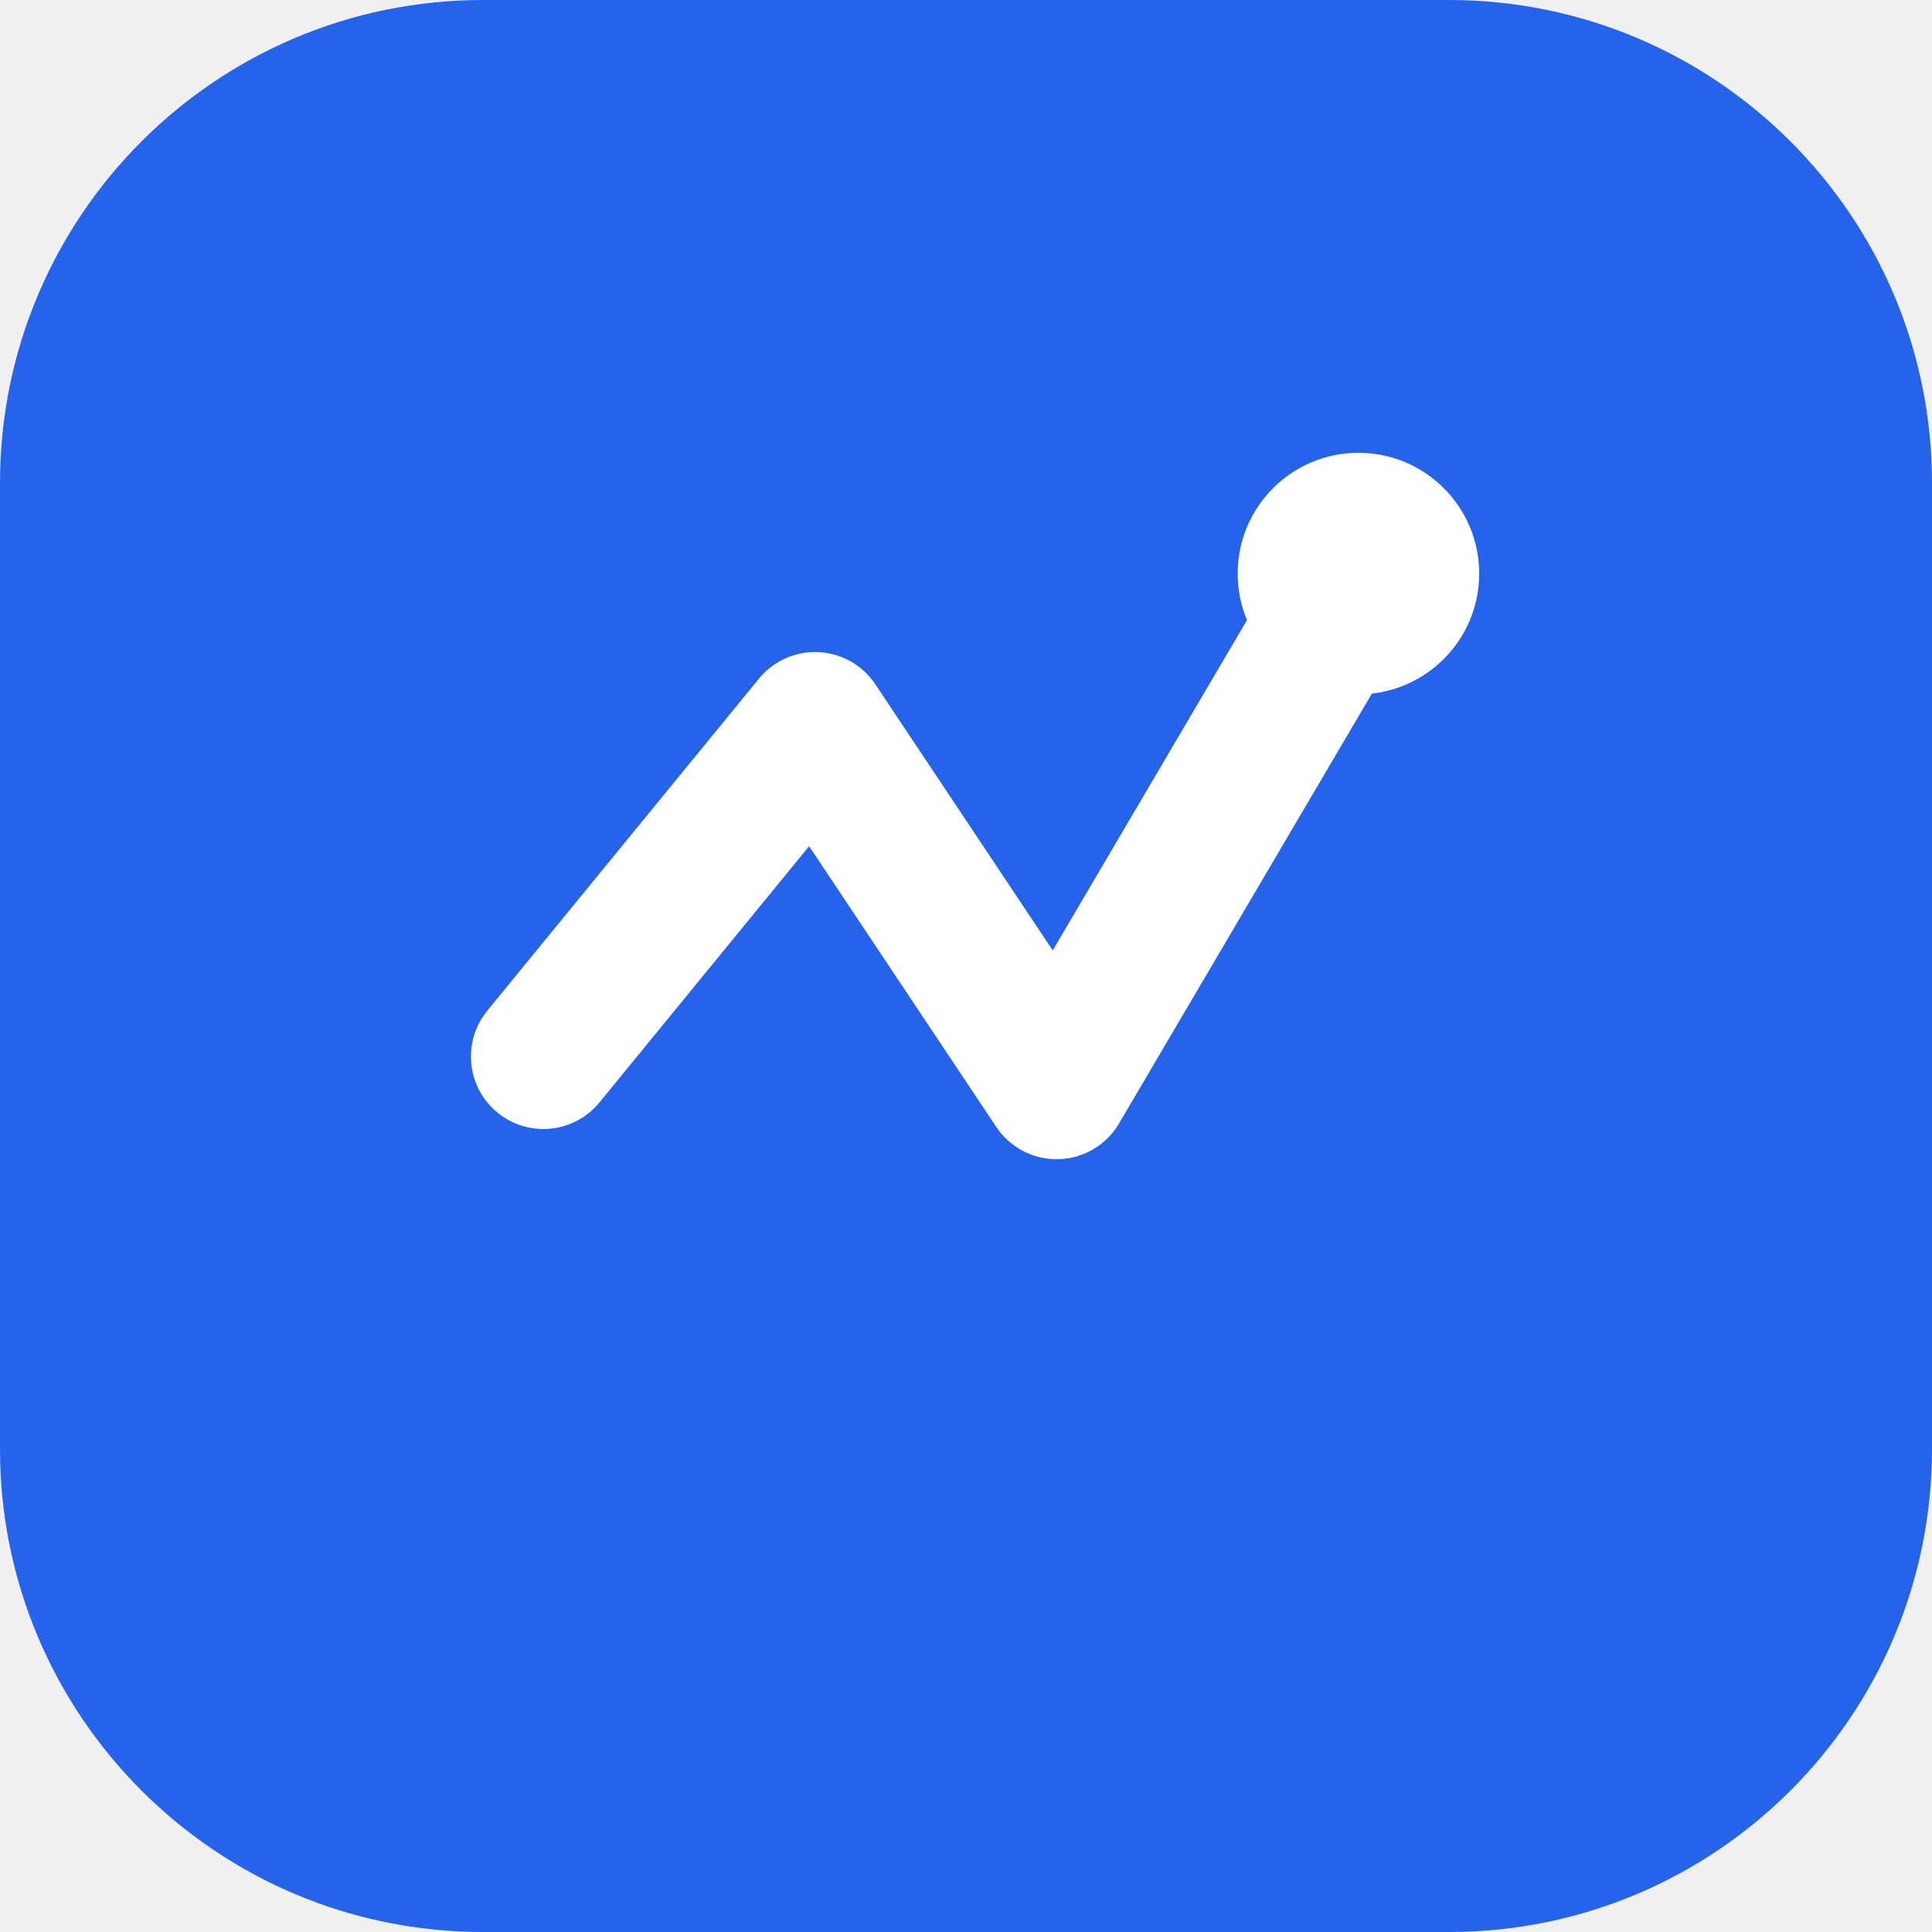
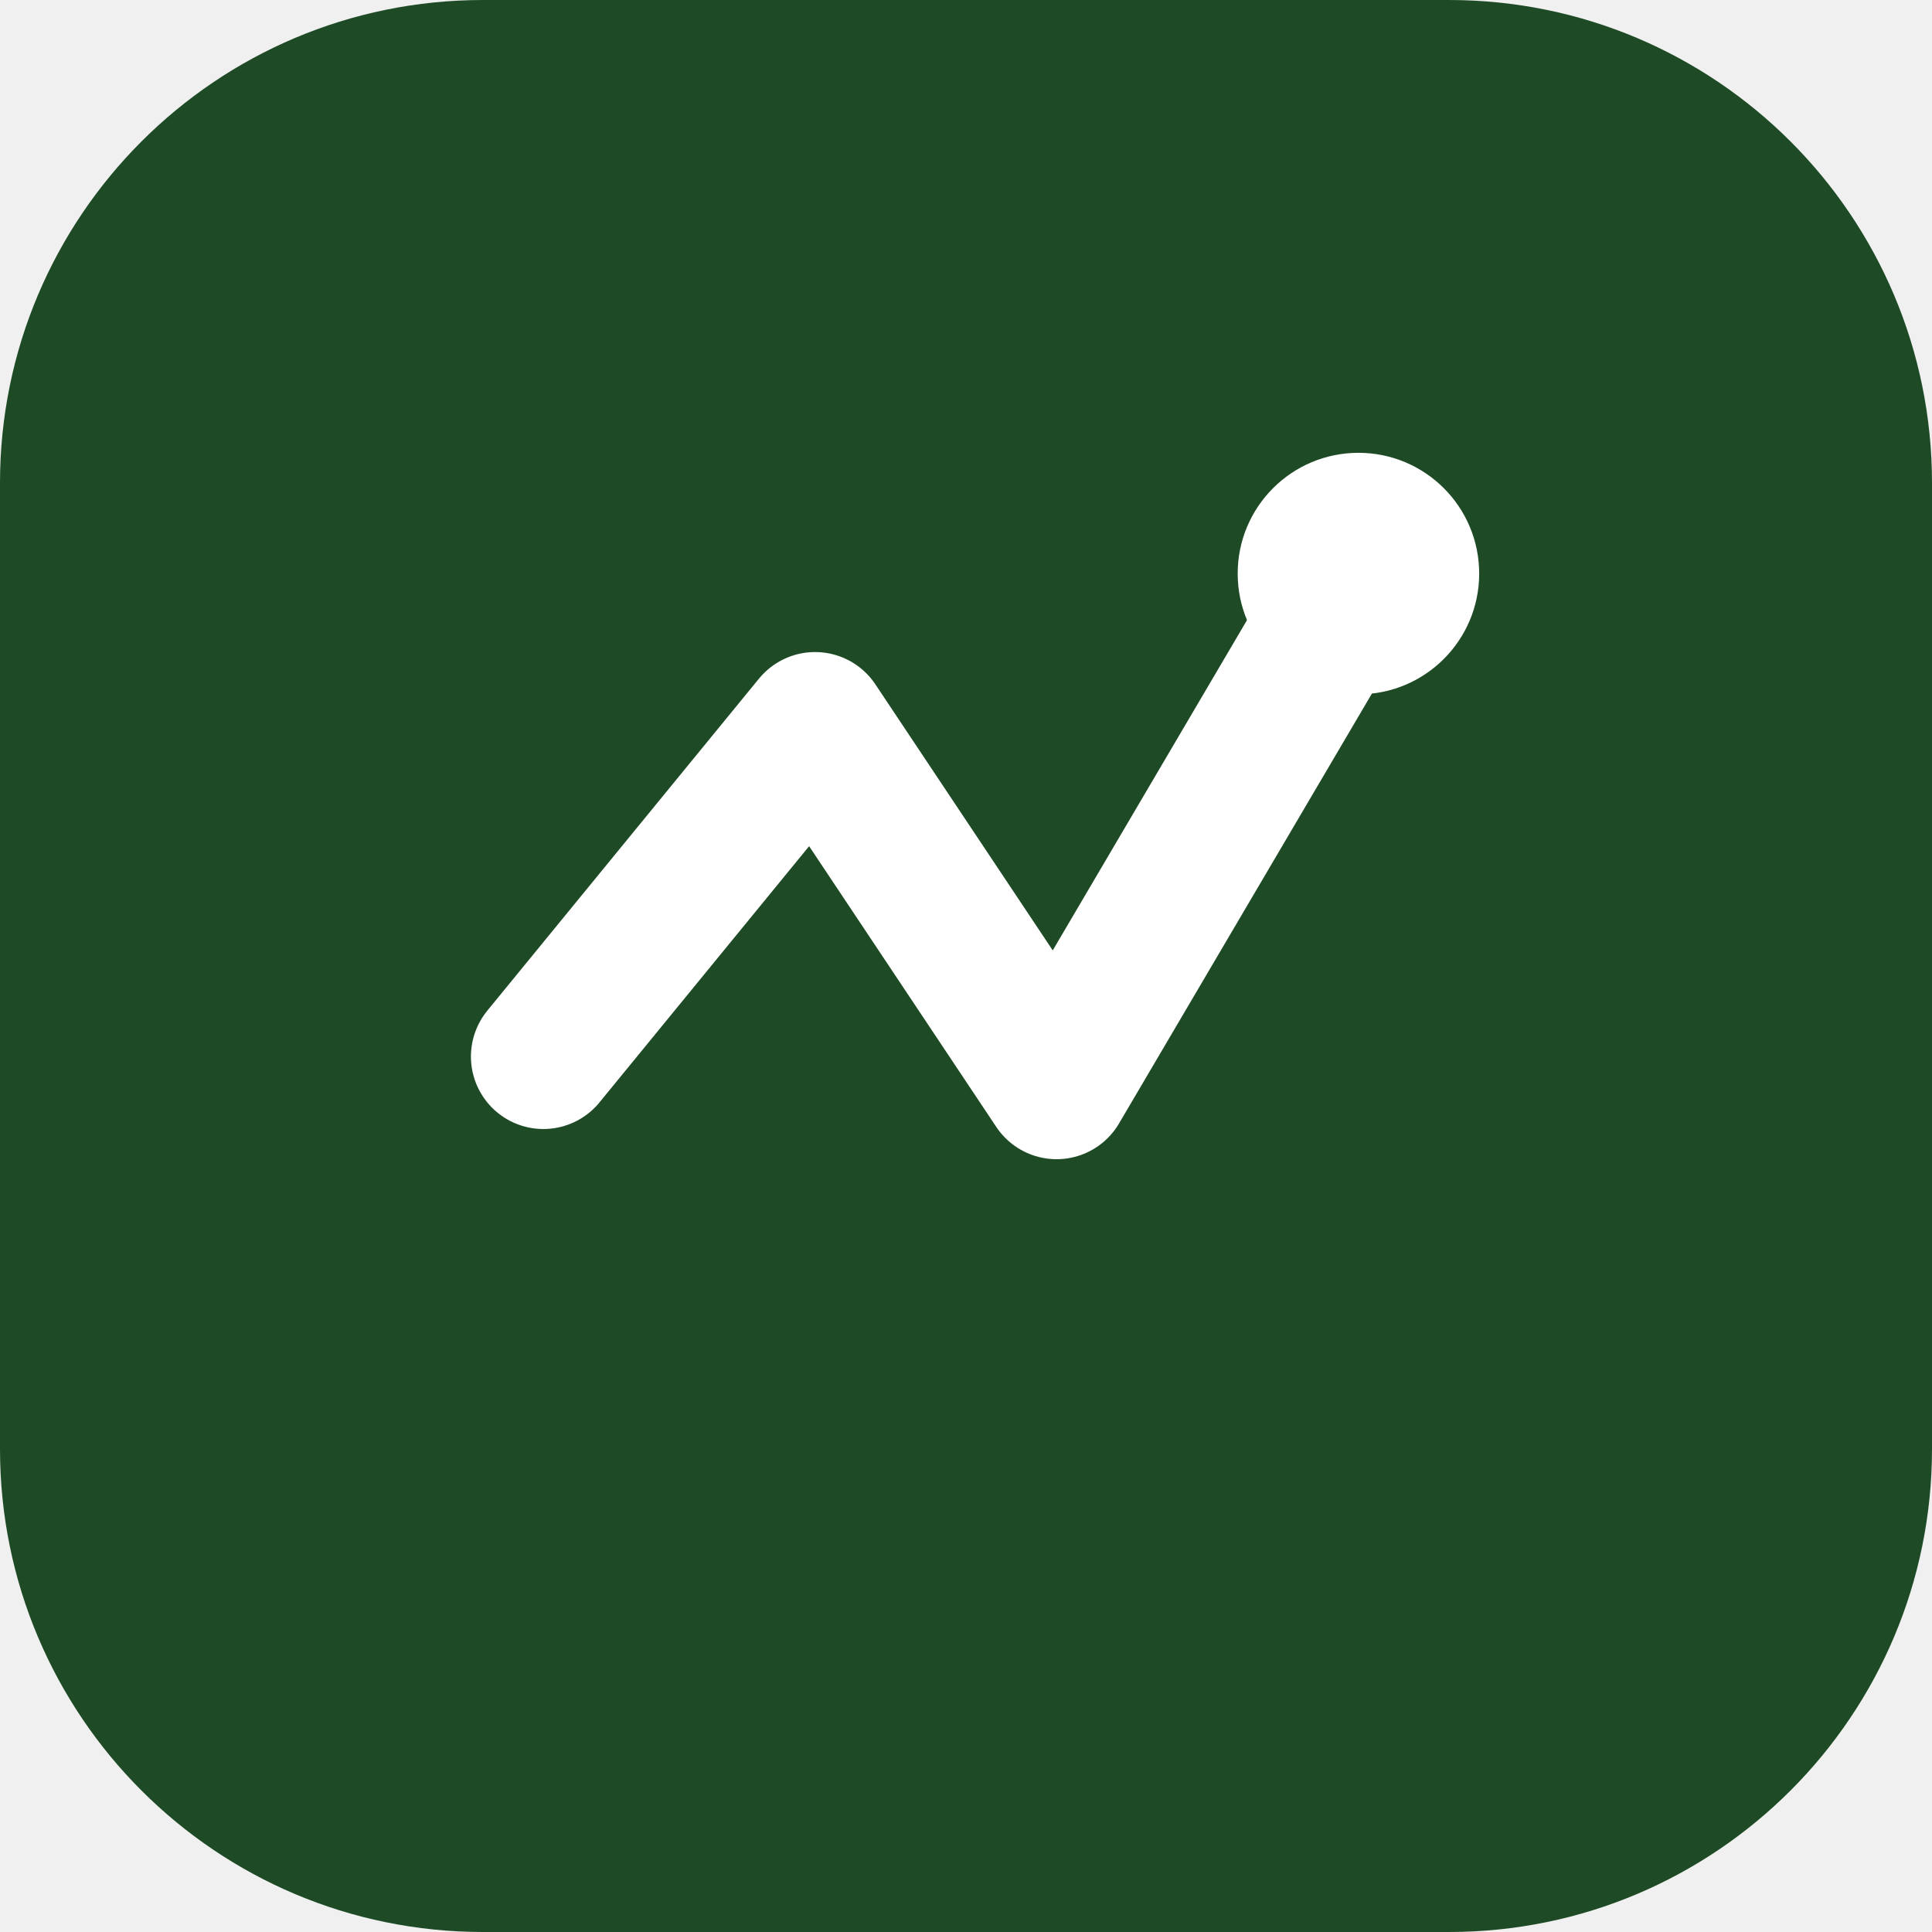
<svg xmlns="http://www.w3.org/2000/svg" viewBox="0 0 32 32">
-   <rect width="32" height="32" rx="8" fill="#2563eb" />
+   <rect width="32" height="32" rx="8" fill="#1e4b26" />
  <path d="M9 17.5 13.5 12l4 6 5-8.5" fill="none" stroke="#ffffff" stroke-width="2.4" stroke-linecap="round" stroke-linejoin="round" />
  <circle cx="22.5" cy="9.5" r="2" fill="#ffffff" />
</svg>
